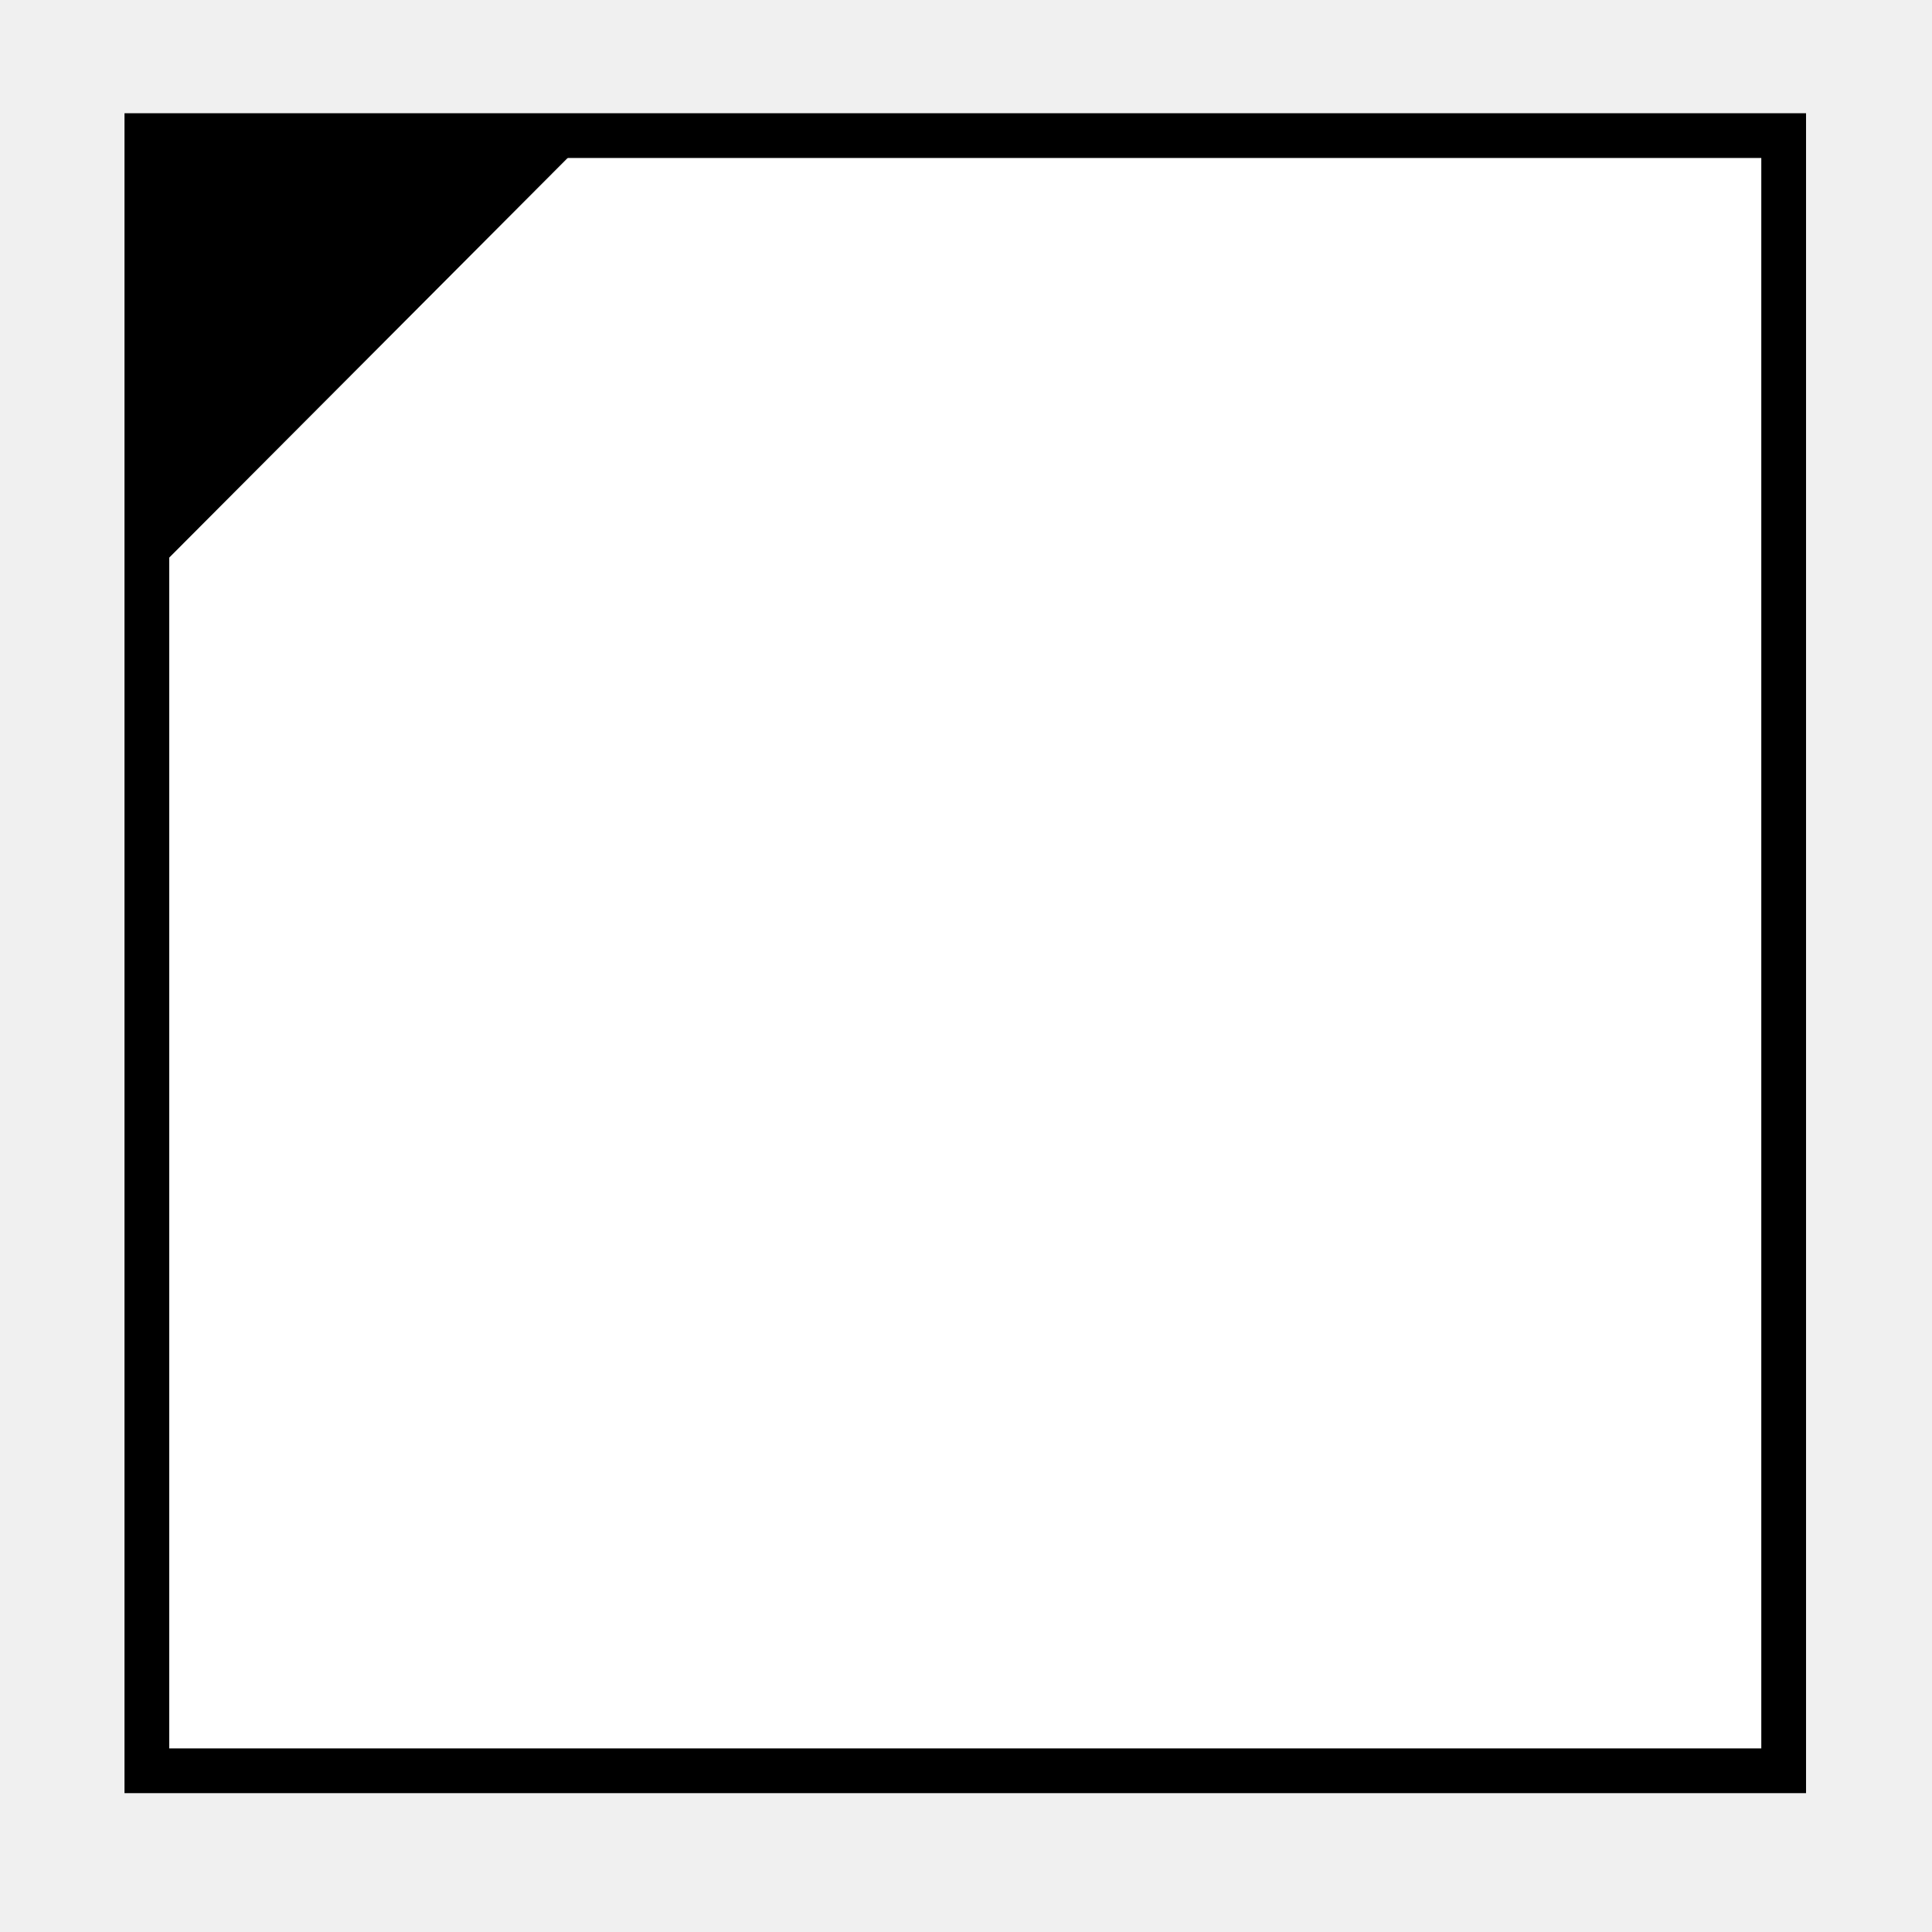
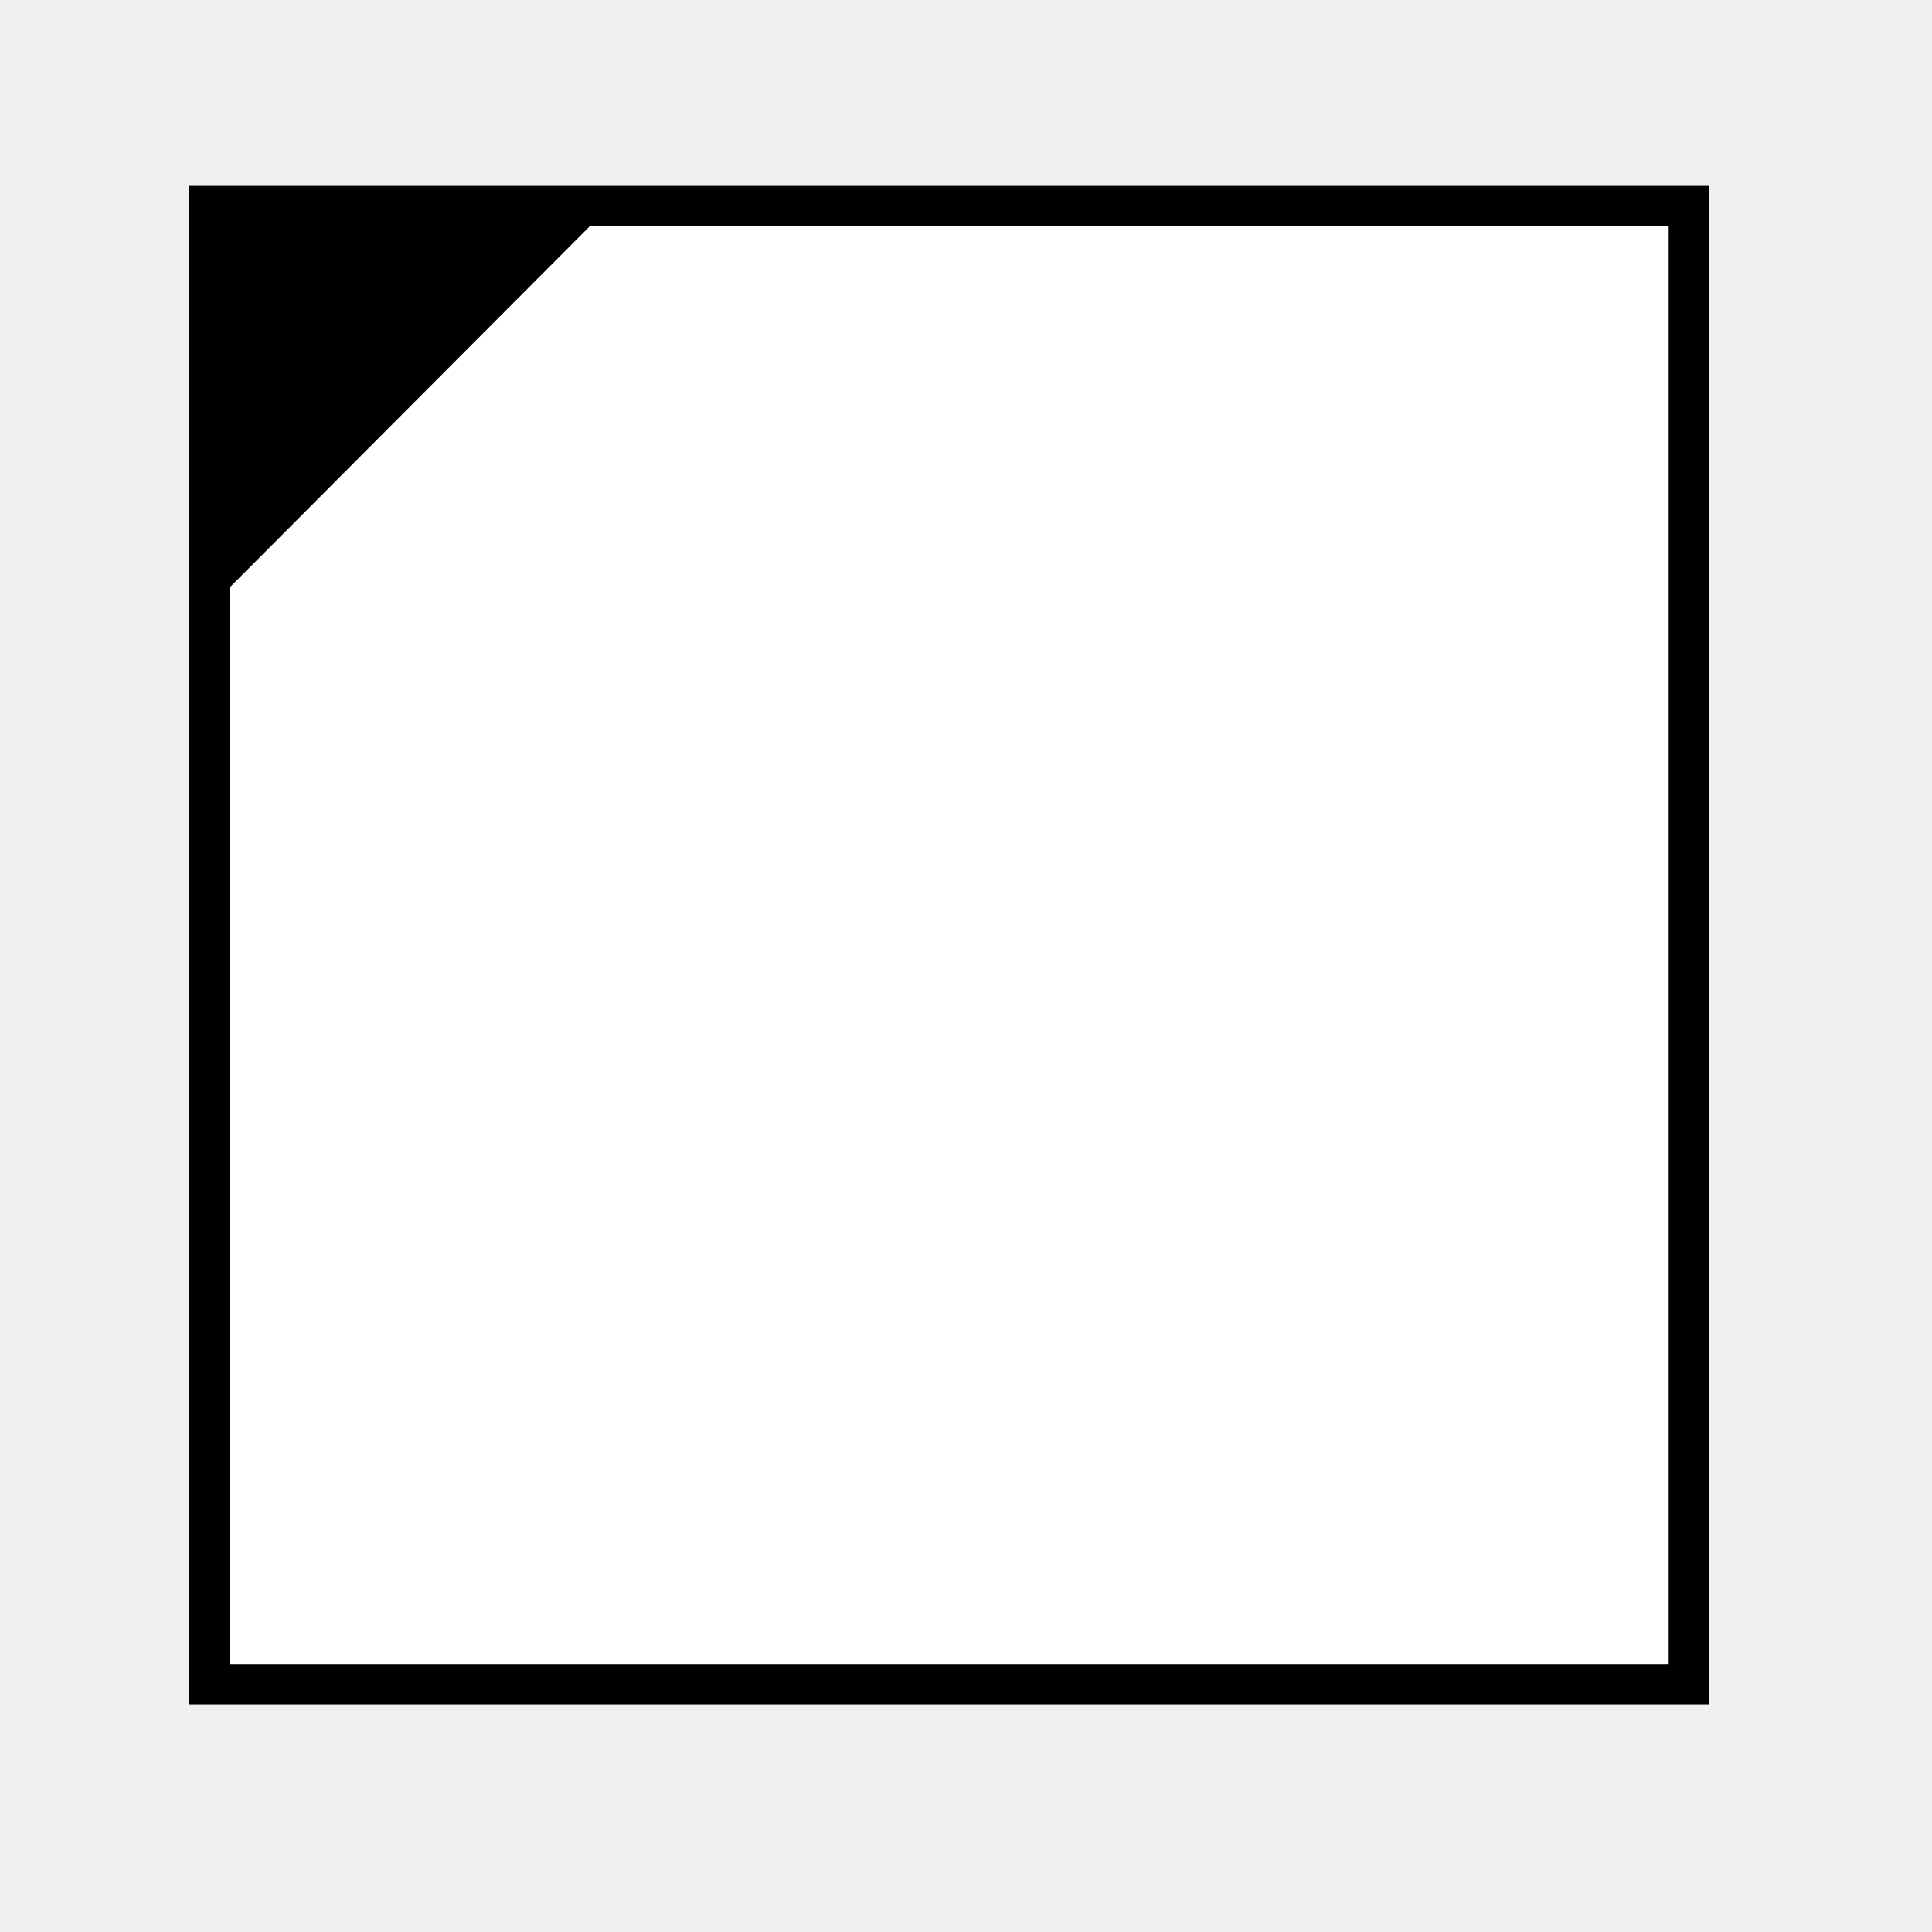
<svg xmlns="http://www.w3.org/2000/svg" width="9.055mm" height="9.055mm" version="1.1" viewBox="0 0 9.055 9.055" xml:space="preserve" id="svg5">
  <defs id="defs5">
    <clipPath id="clip0">
      <rect x="1705" y="751" width="1585" height="1591" id="rect1" />
    </clipPath>
    <clipPath id="clip0-3">
      <rect x="1631" y="275" width="1036" height="1040" id="rect1-8" />
    </clipPath>
    <clipPath id="clip0-38">
      <rect x="-1567" y="632" width="1709" height="1710" id="rect1-0" />
    </clipPath>
    <clipPath id="clip0-8">
      <rect x="2415" y="169" width="1036" height="1036" id="rect1-02" />
    </clipPath>
    <clipPath id="clip1">
      <rect x="-0.455" y="-2770.82" width="490451" height="346364" id="rect2" />
    </clipPath>
    <clipPath id="clip3">
      <rect x="1088360" y="1891850" width="487602" height="340822" id="rect3" />
    </clipPath>
    <clipPath id="clip0-39">
      <rect x="2869" y="527" width="1036" height="1040" id="rect1-05" />
    </clipPath>
  </defs>
-   <g clip-path="url(#clip0-39)" transform="matrix(0.00878057,0,0,0.00878057,-25.19665,-4.655138)" id="g2">
-     <rect x="2947.993" y="602.55" width="873.678" height="872.81" stroke="#000000" stroke-width="23.883" stroke-linecap="butt" stroke-linejoin="miter" stroke-miterlimit="8" stroke-opacity="1" fill="#ffffff" fill-opacity="1" id="rect2-2" />
-     <path style="fill:#000000;stroke:none;stroke-width:0" d="m 2947.485,594.805 242.807,1.918 -242.807,243.551 z" id="path1" />
+   <g clip-path="url(#clip0-39)" transform="matrix(0.00878057,0,0,0.00878057,-24.89381,-4.314433)" id="g2">
+     <rect x="2946.846" y="601.403" width="789.745" height="788.96" stroke="#000000" stroke-width="21.588" stroke-linecap="butt" stroke-linejoin="miter" stroke-miterlimit="8" stroke-opacity="1" fill="#ffffff" fill-opacity="1" id="rect2-2" />
+     <path style="fill:#000000;stroke:none;stroke-width:0" d="m 2946.387,594.402 219.481,1.734 -219.481,220.154 z" id="path1" />
  </g>
</svg>
